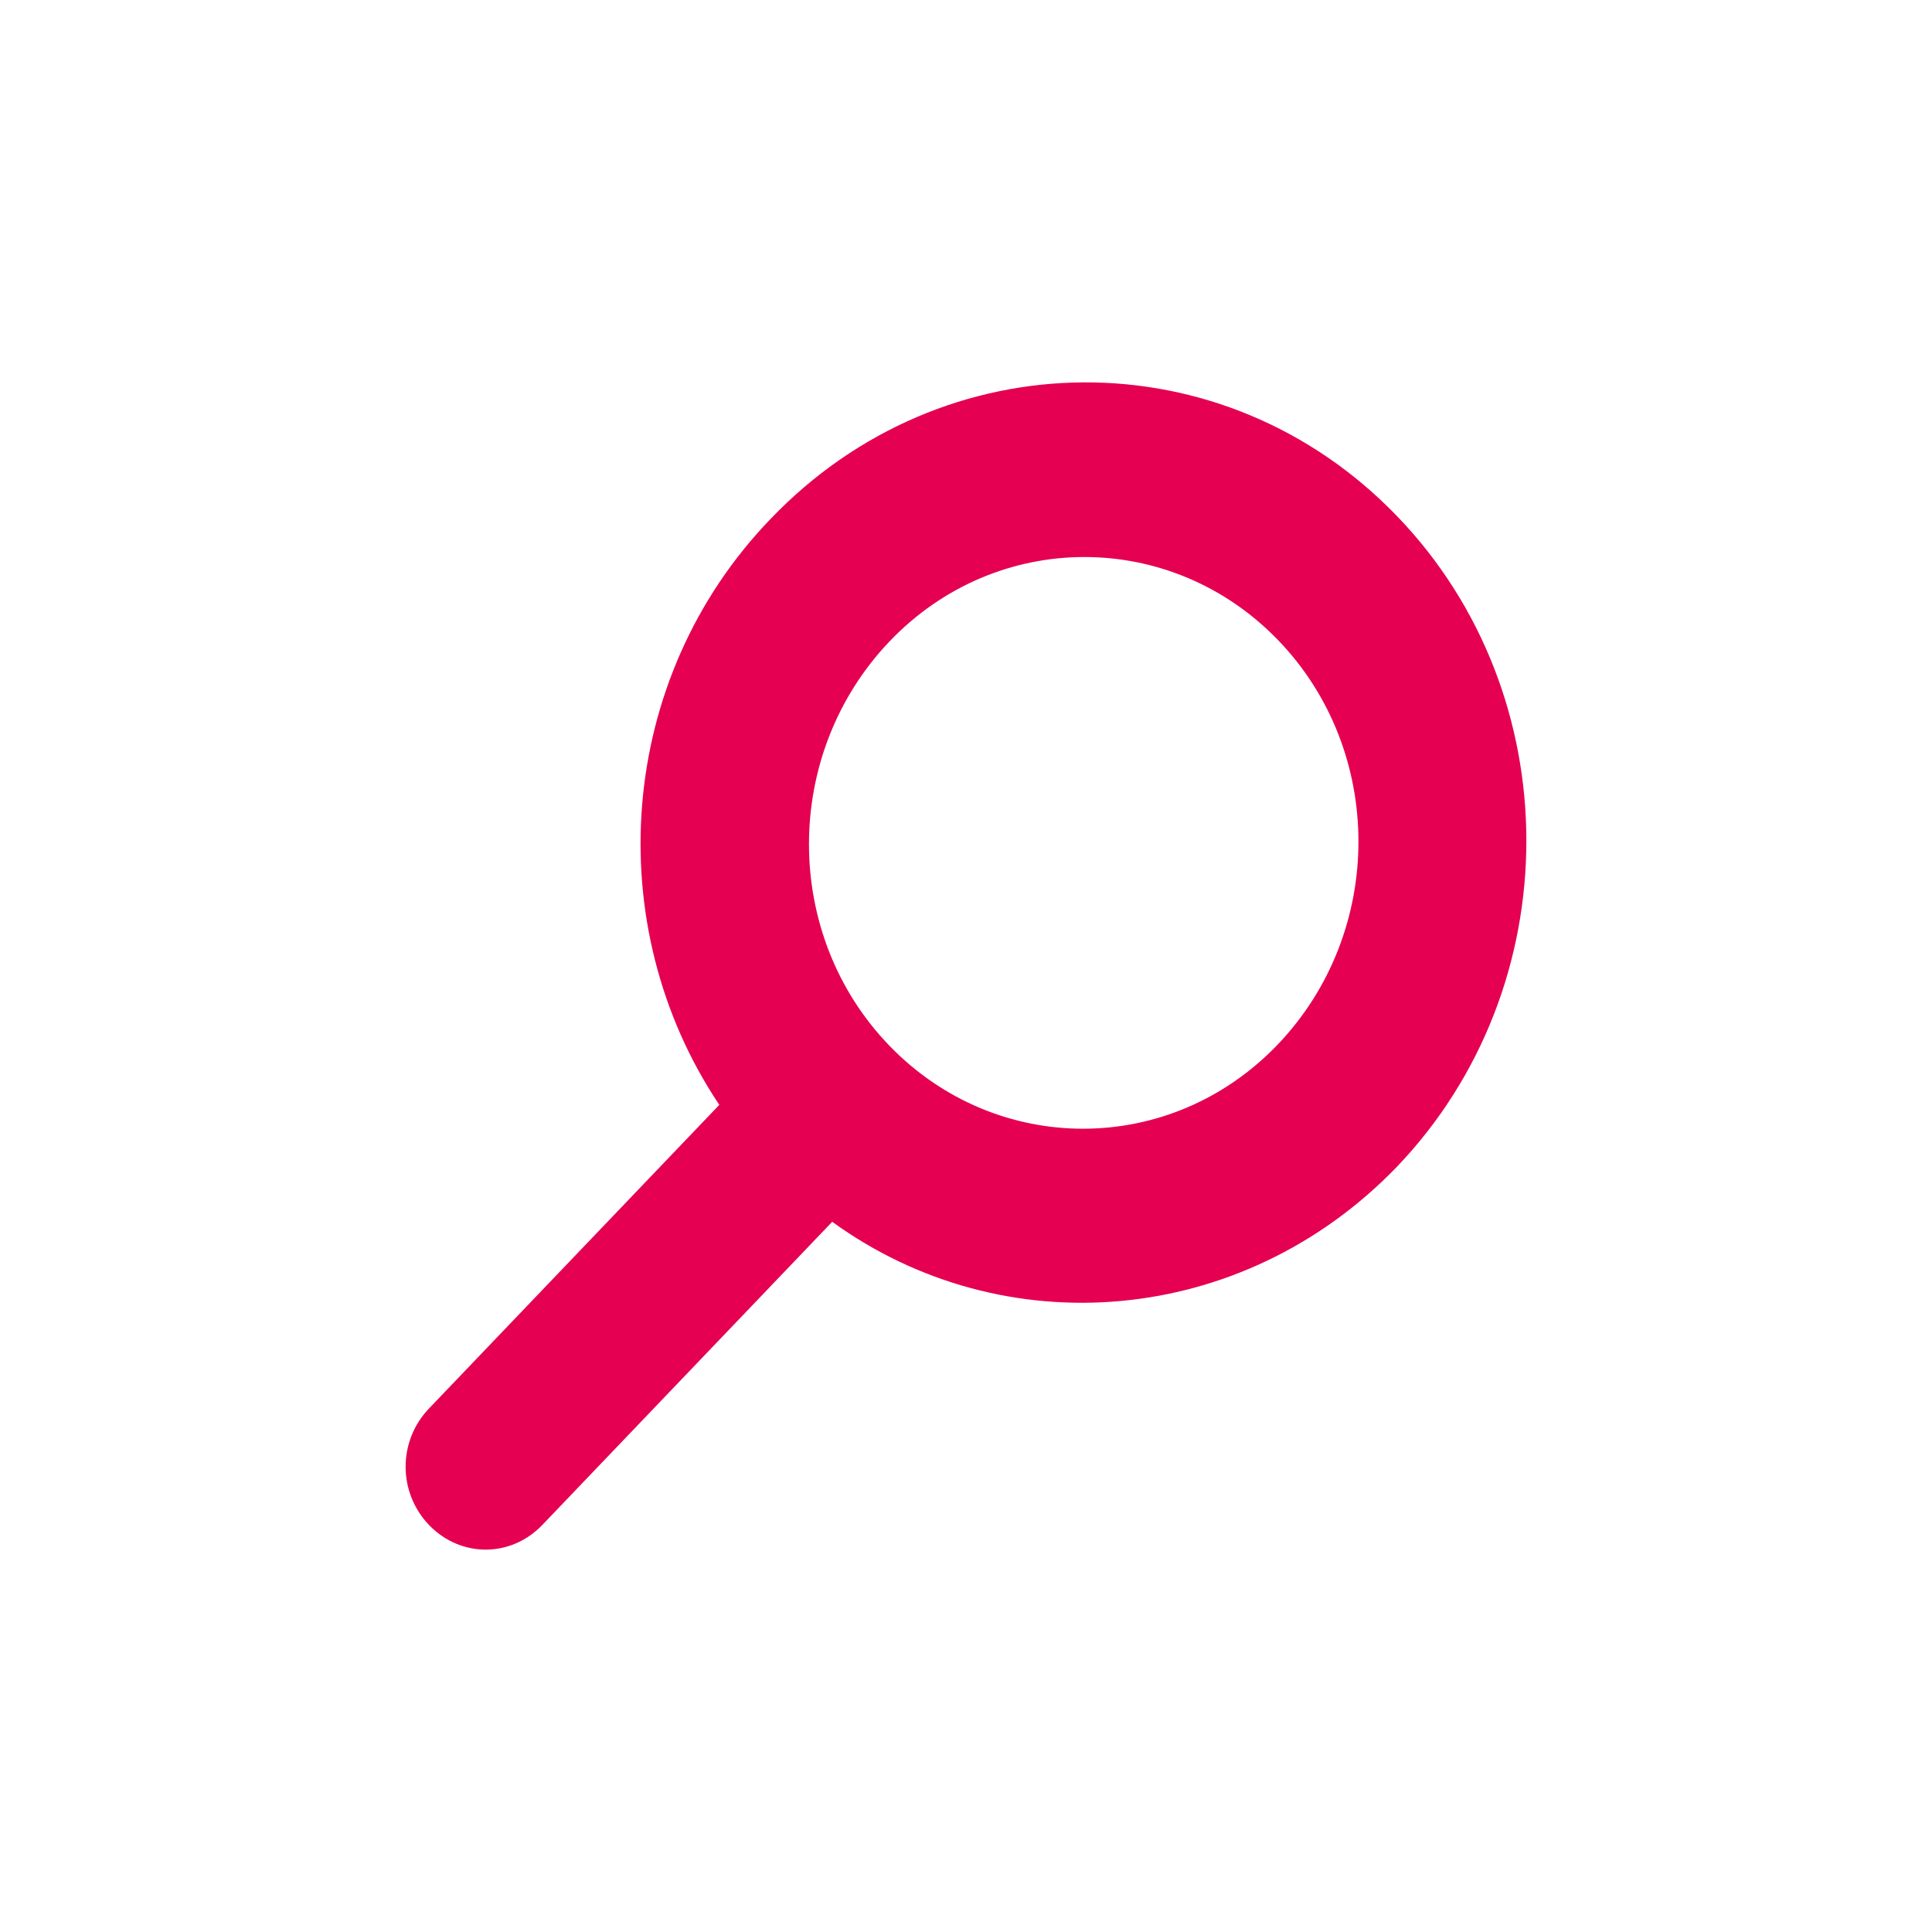
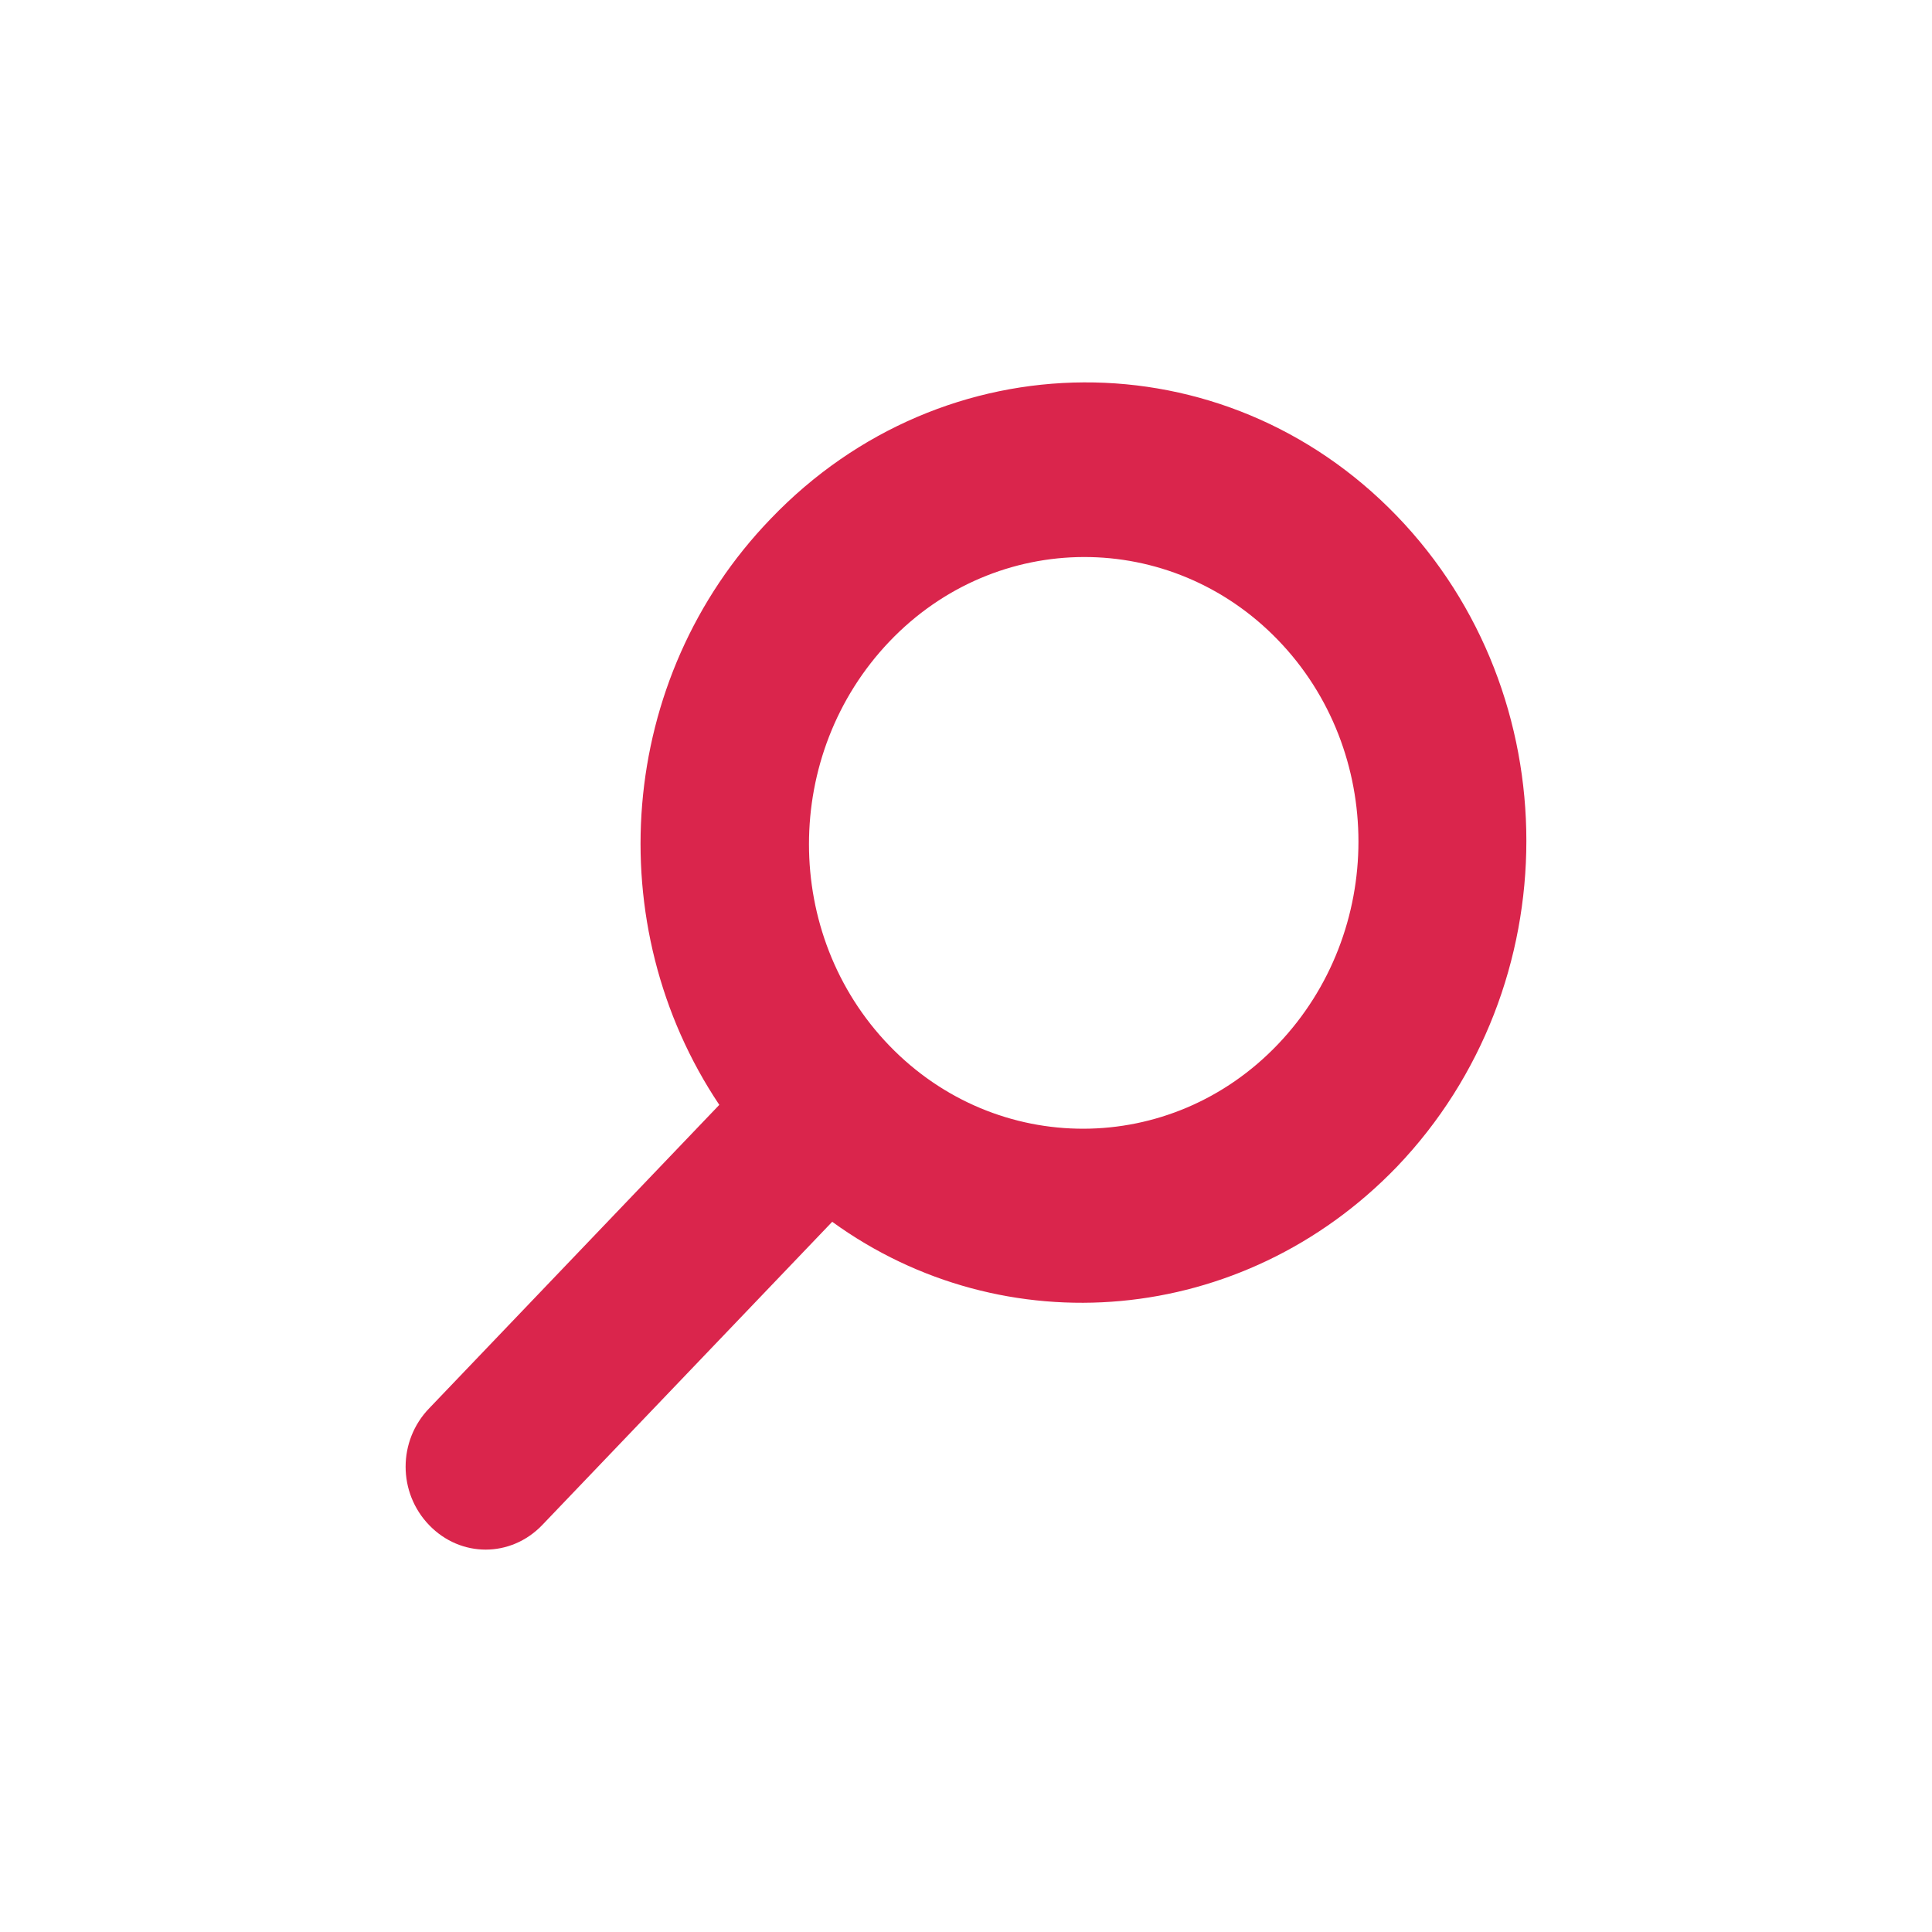
<svg xmlns="http://www.w3.org/2000/svg" width="48px" height="48px" viewBox="0 0 48 48" version="1.1">
  <g id="icon/icon-search" stroke="none" stroke-width="1" fill="none" fill-rule="evenodd">
-     <path d="M34.7,12.814 C30.404,8.365 23.445,8.402 19.149,12.888 C15.315,16.859 14.889,23 17.871,27.45 L10.664,34.988 C9.882,35.797 9.882,37.084 10.664,37.893 L10.664,37.893 C11.445,38.702 12.687,38.702 13.468,37.893 L20.676,30.355 C24.936,33.444 30.866,32.966 34.7,28.994 C38.996,24.508 38.996,17.264 34.7,12.814 Z M31.753,25.942 C29.09,28.737 24.759,28.737 22.096,25.979 C19.433,23.221 19.433,18.735 22.096,15.94 C24.759,13.145 29.09,13.145 31.753,15.903 C34.416,18.661 34.416,23.147 31.753,25.942 Z" id="Shape" fill="#E50051" fill-rule="nonzero" />
+     <path d="M34.7,12.814 C30.404,8.365 23.445,8.402 19.149,12.888 C15.315,16.859 14.889,23 17.871,27.45 L10.664,34.988 C9.882,35.797 9.882,37.084 10.664,37.893 L10.664,37.893 C11.445,38.702 12.687,38.702 13.468,37.893 L20.676,30.355 C24.936,33.444 30.866,32.966 34.7,28.994 C38.996,24.508 38.996,17.264 34.7,12.814 Z M31.753,25.942 C29.09,28.737 24.759,28.737 22.096,25.979 C19.433,23.221 19.433,18.735 22.096,15.94 C24.759,13.145 29.09,13.145 31.753,15.903 C34.416,18.661 34.416,23.147 31.753,25.942 Z" id="Shape" fill="#DA254C" fill-rule="nonzero" />
  </g>
</svg>
